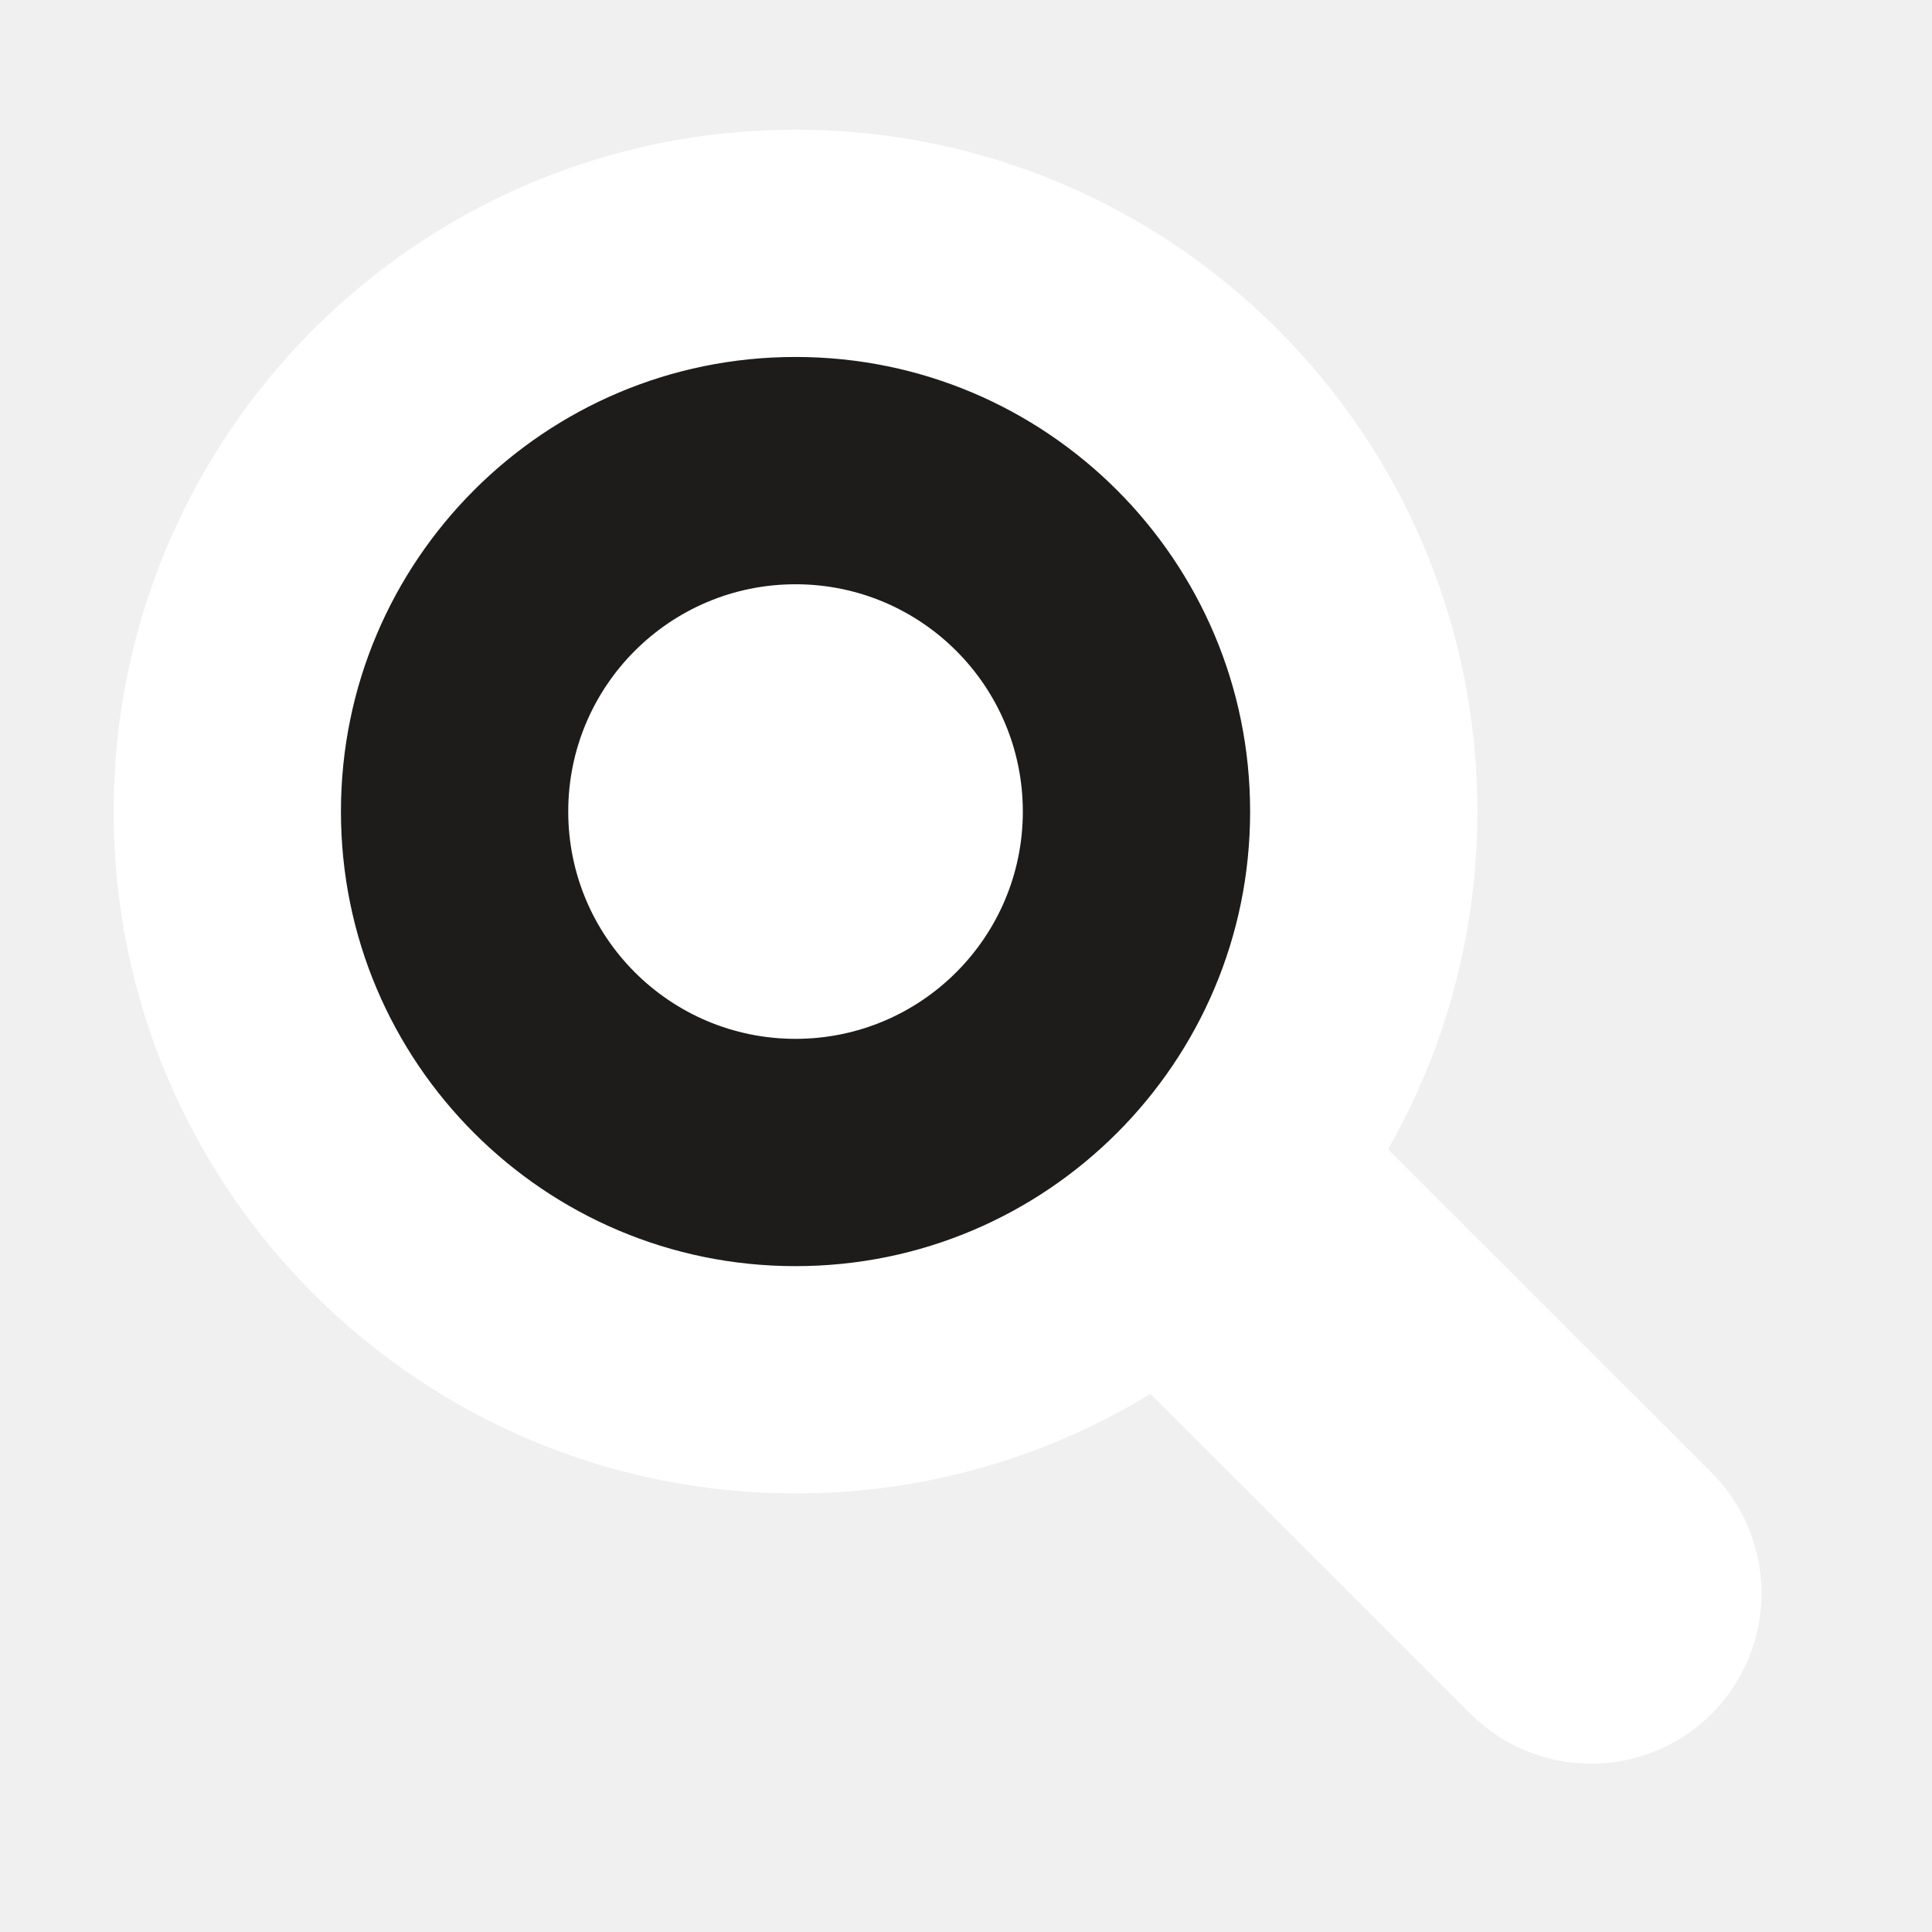
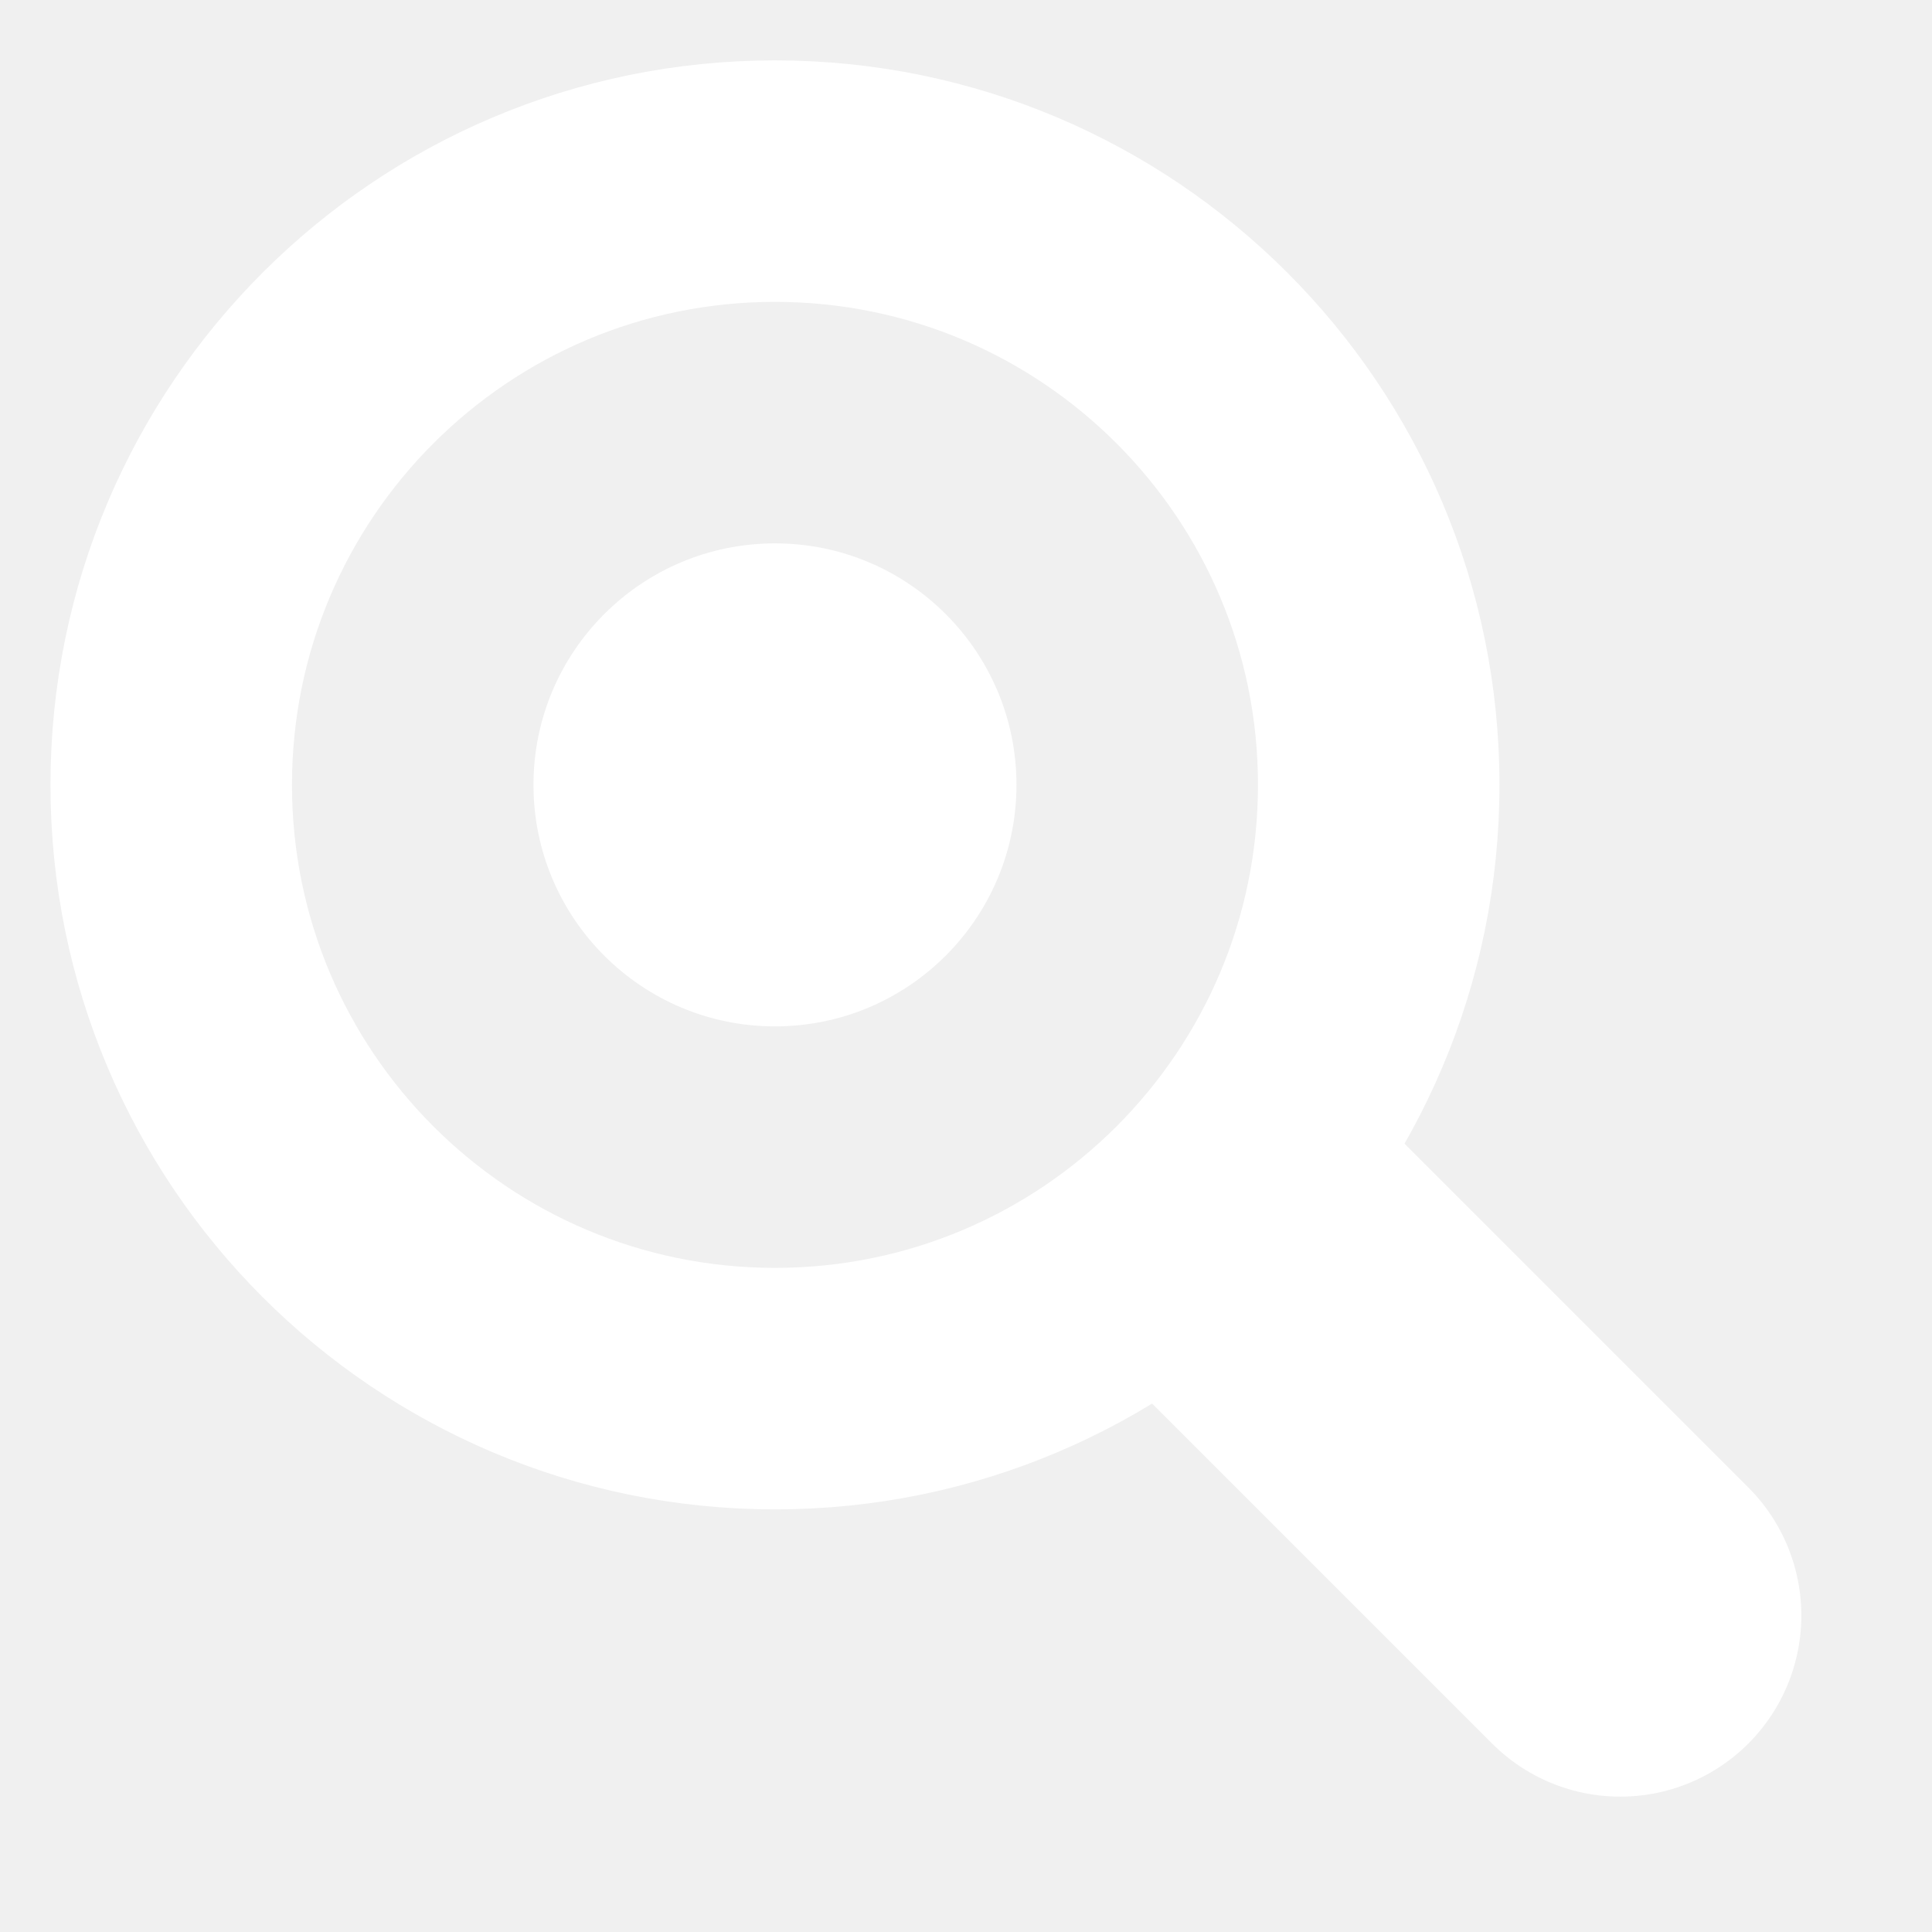
- <svg xmlns="http://www.w3.org/2000/svg" width="17" height="17" viewBox="0 0 17 17" fill="none">
-   <circle cx="7" cy="7.141" r="5" fill="#1D1C1A" stroke="white" stroke-width="2" />
-   <circle cx="7" cy="7.141" r="2" fill="white" />
-   <line x1="11.121" y1="11.141" x2="14" y2="14.019" stroke="white" stroke-width="3" stroke-linecap="round" />
+ <svg xmlns="http://www.w3.org/2000/svg" width="16" height="16" viewBox="0 0 16 16" fill="none">
+   <circle cx="6.418" cy="6.5" r="5" stroke="white" stroke-width="2" />
+   <circle cx="6.418" cy="6.5" r="2" fill="white" />
+   <line x1="10.539" y1="10.5" x2="13.418" y2="13.379" stroke="white" stroke-width="3" stroke-linecap="round" />
</svg>
